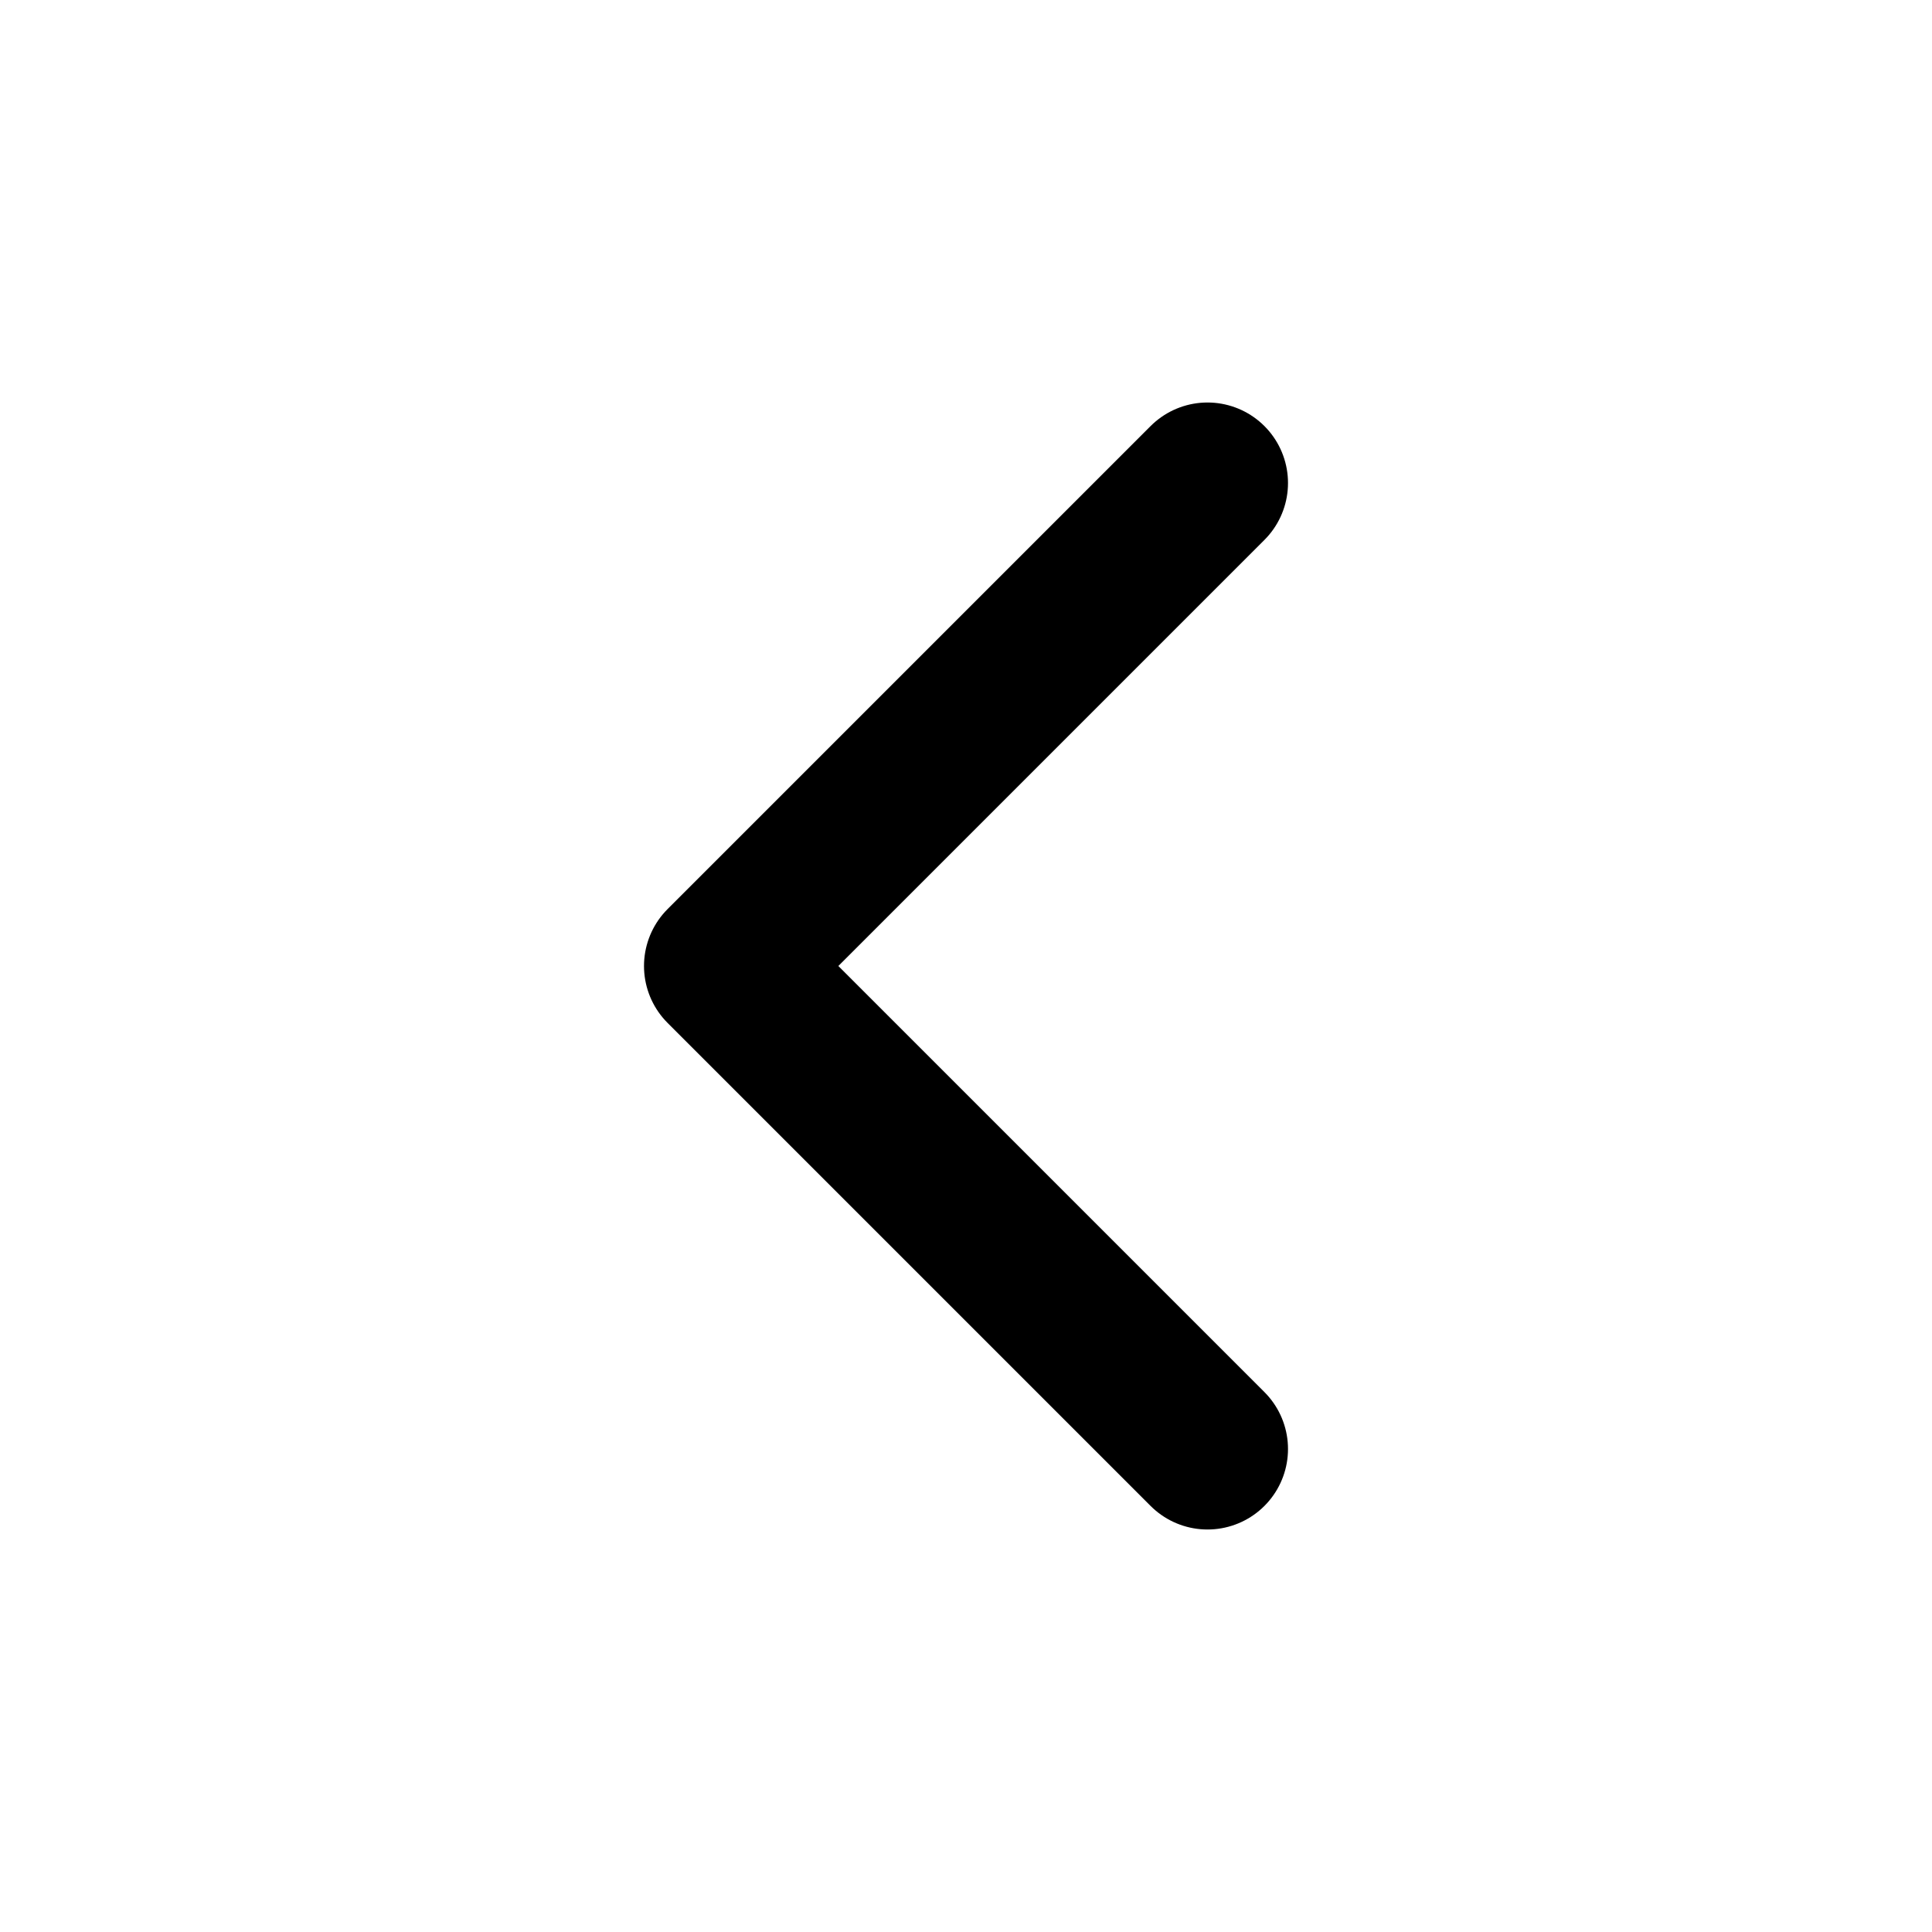
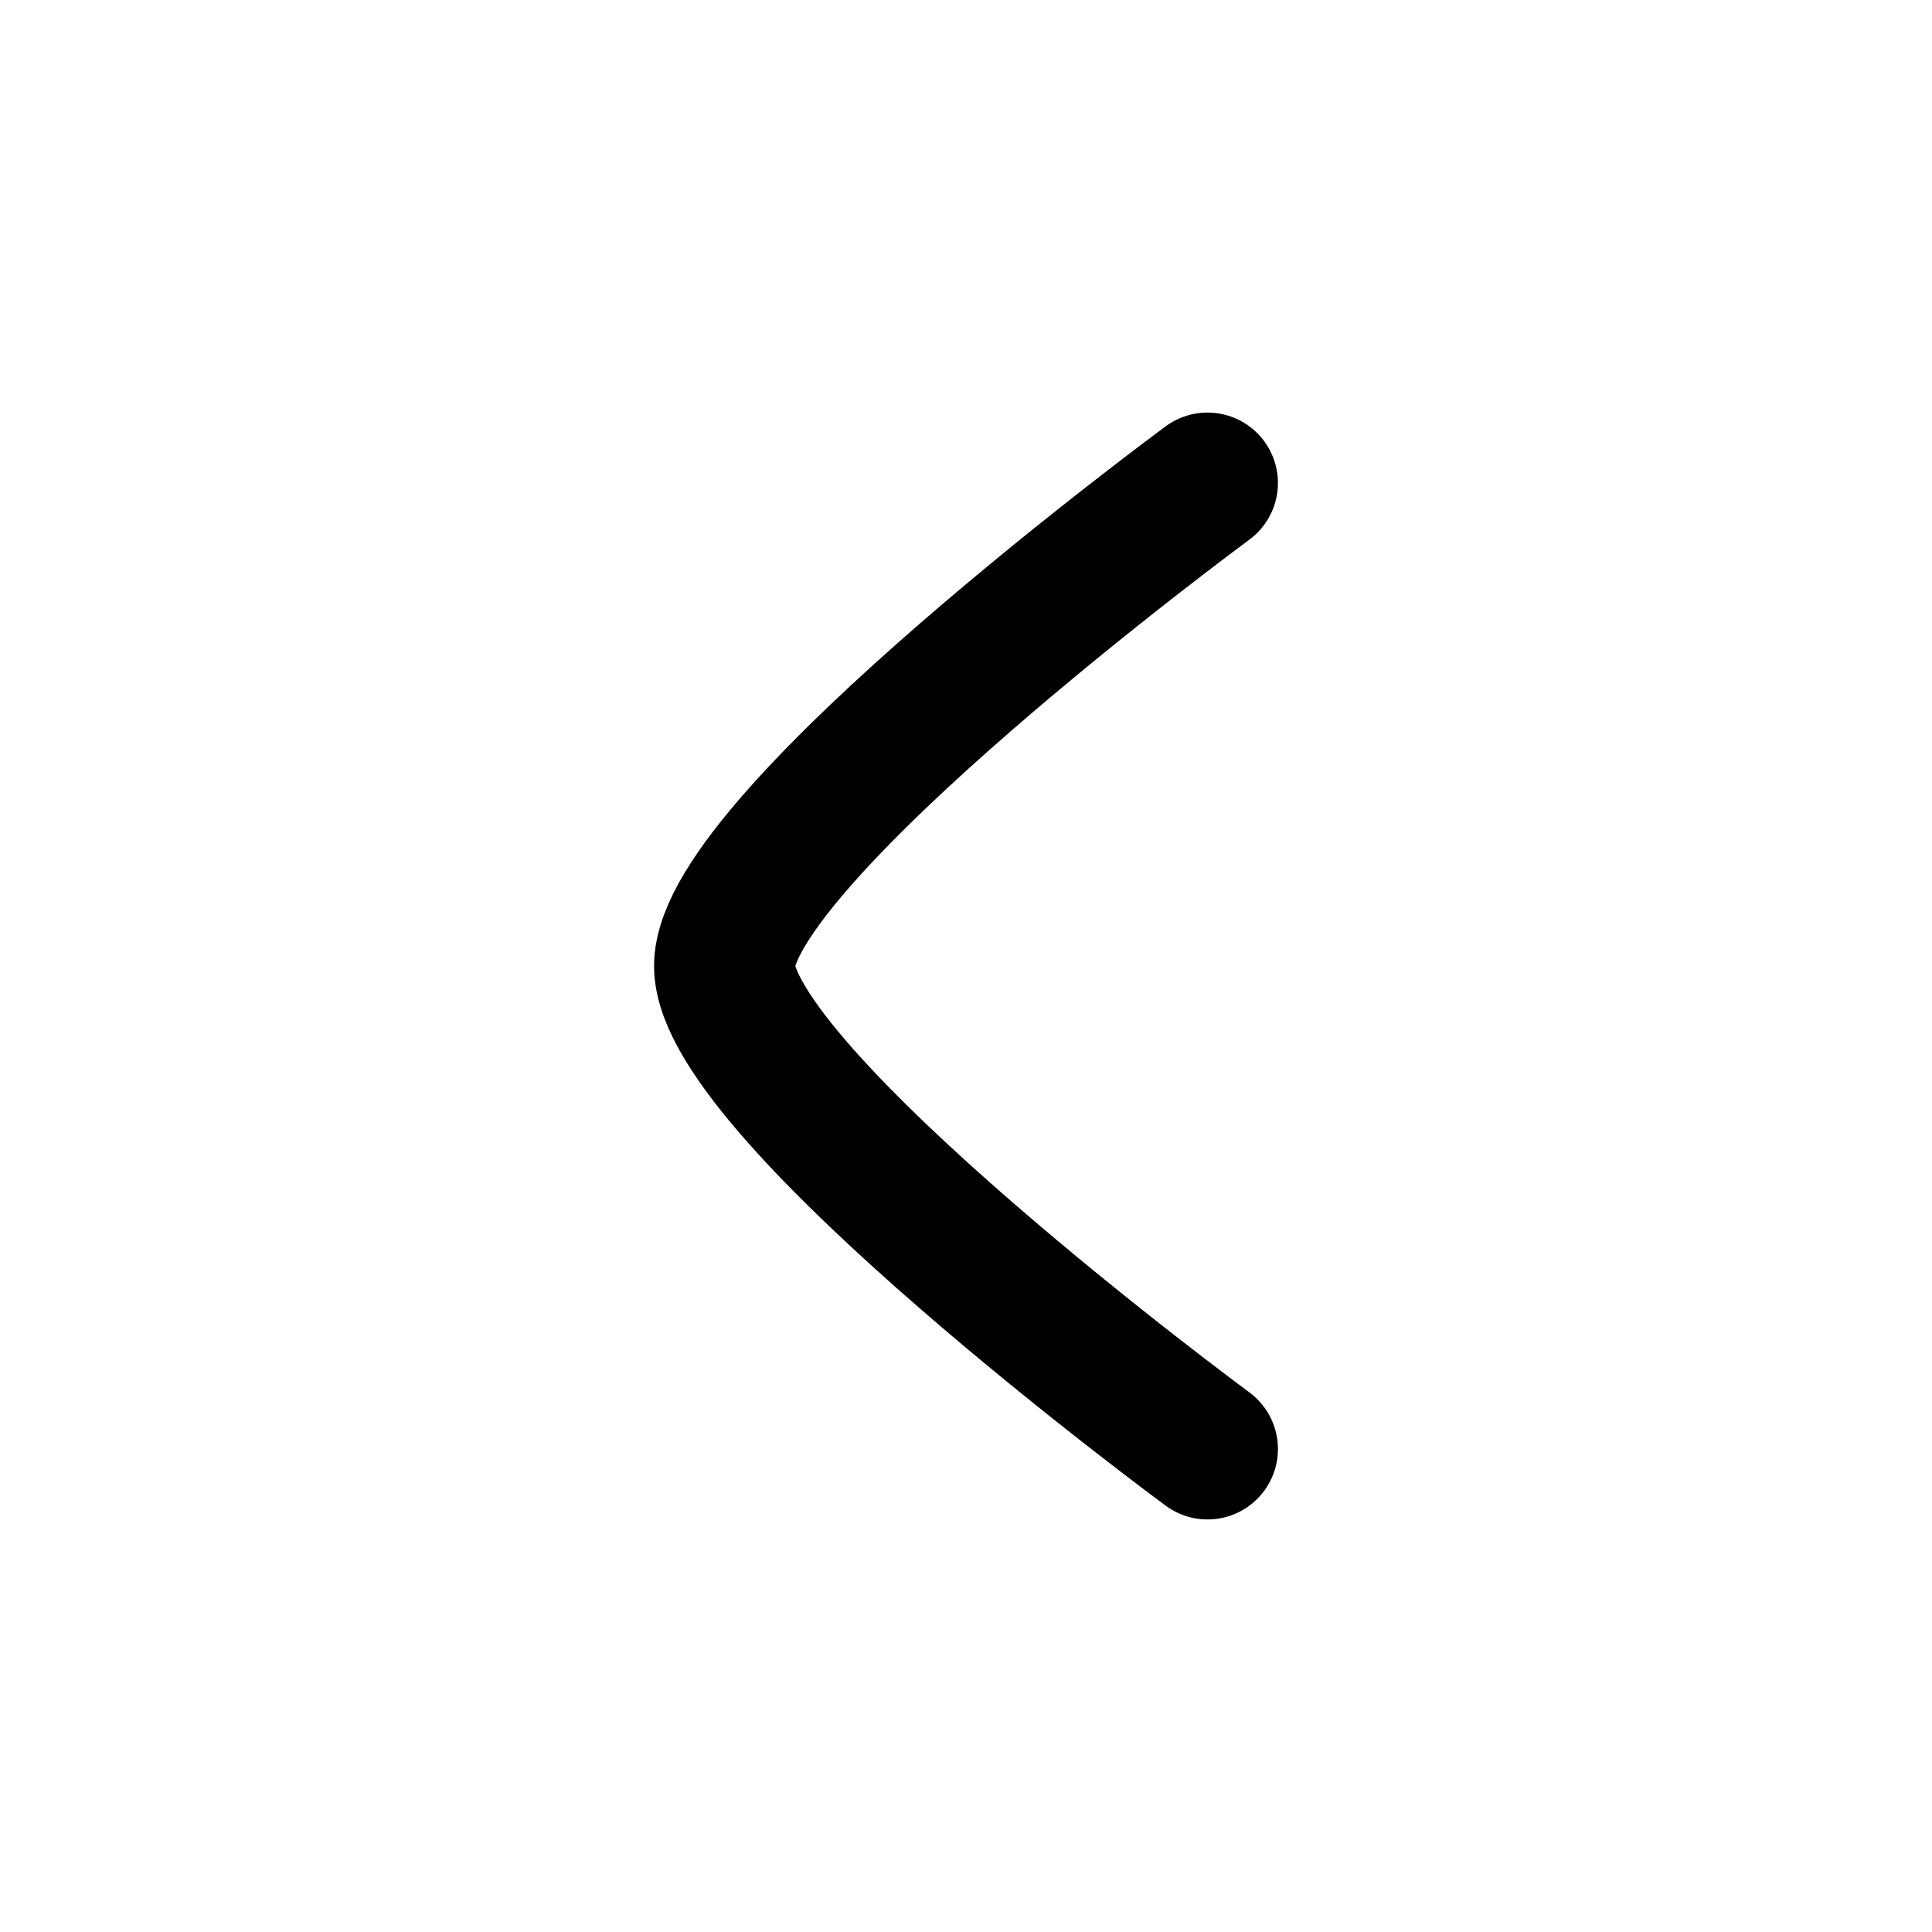
- <svg xmlns="http://www.w3.org/2000/svg" class="lucide lucide-chevron-left" width="24" height="24" viewBox="0 0 24 24" fill="none" stroke="currentColor" stroke-width="2" stroke-linecap="round" stroke-linejoin="round">
-   <path d="m15 18-6-6 6-6" />
+ <svg xmlns="http://www.w3.org/2000/svg" width="24" height="24" viewBox="0 0 24 24" fill="none">
+   <path d="M15 6C15 6 9 10.419 9 12C9 13.581 15 18 15 18" stroke="currentColor" stroke-linecap="round" stroke-linejoin="round" stroke-width="1.75" />
</svg>
